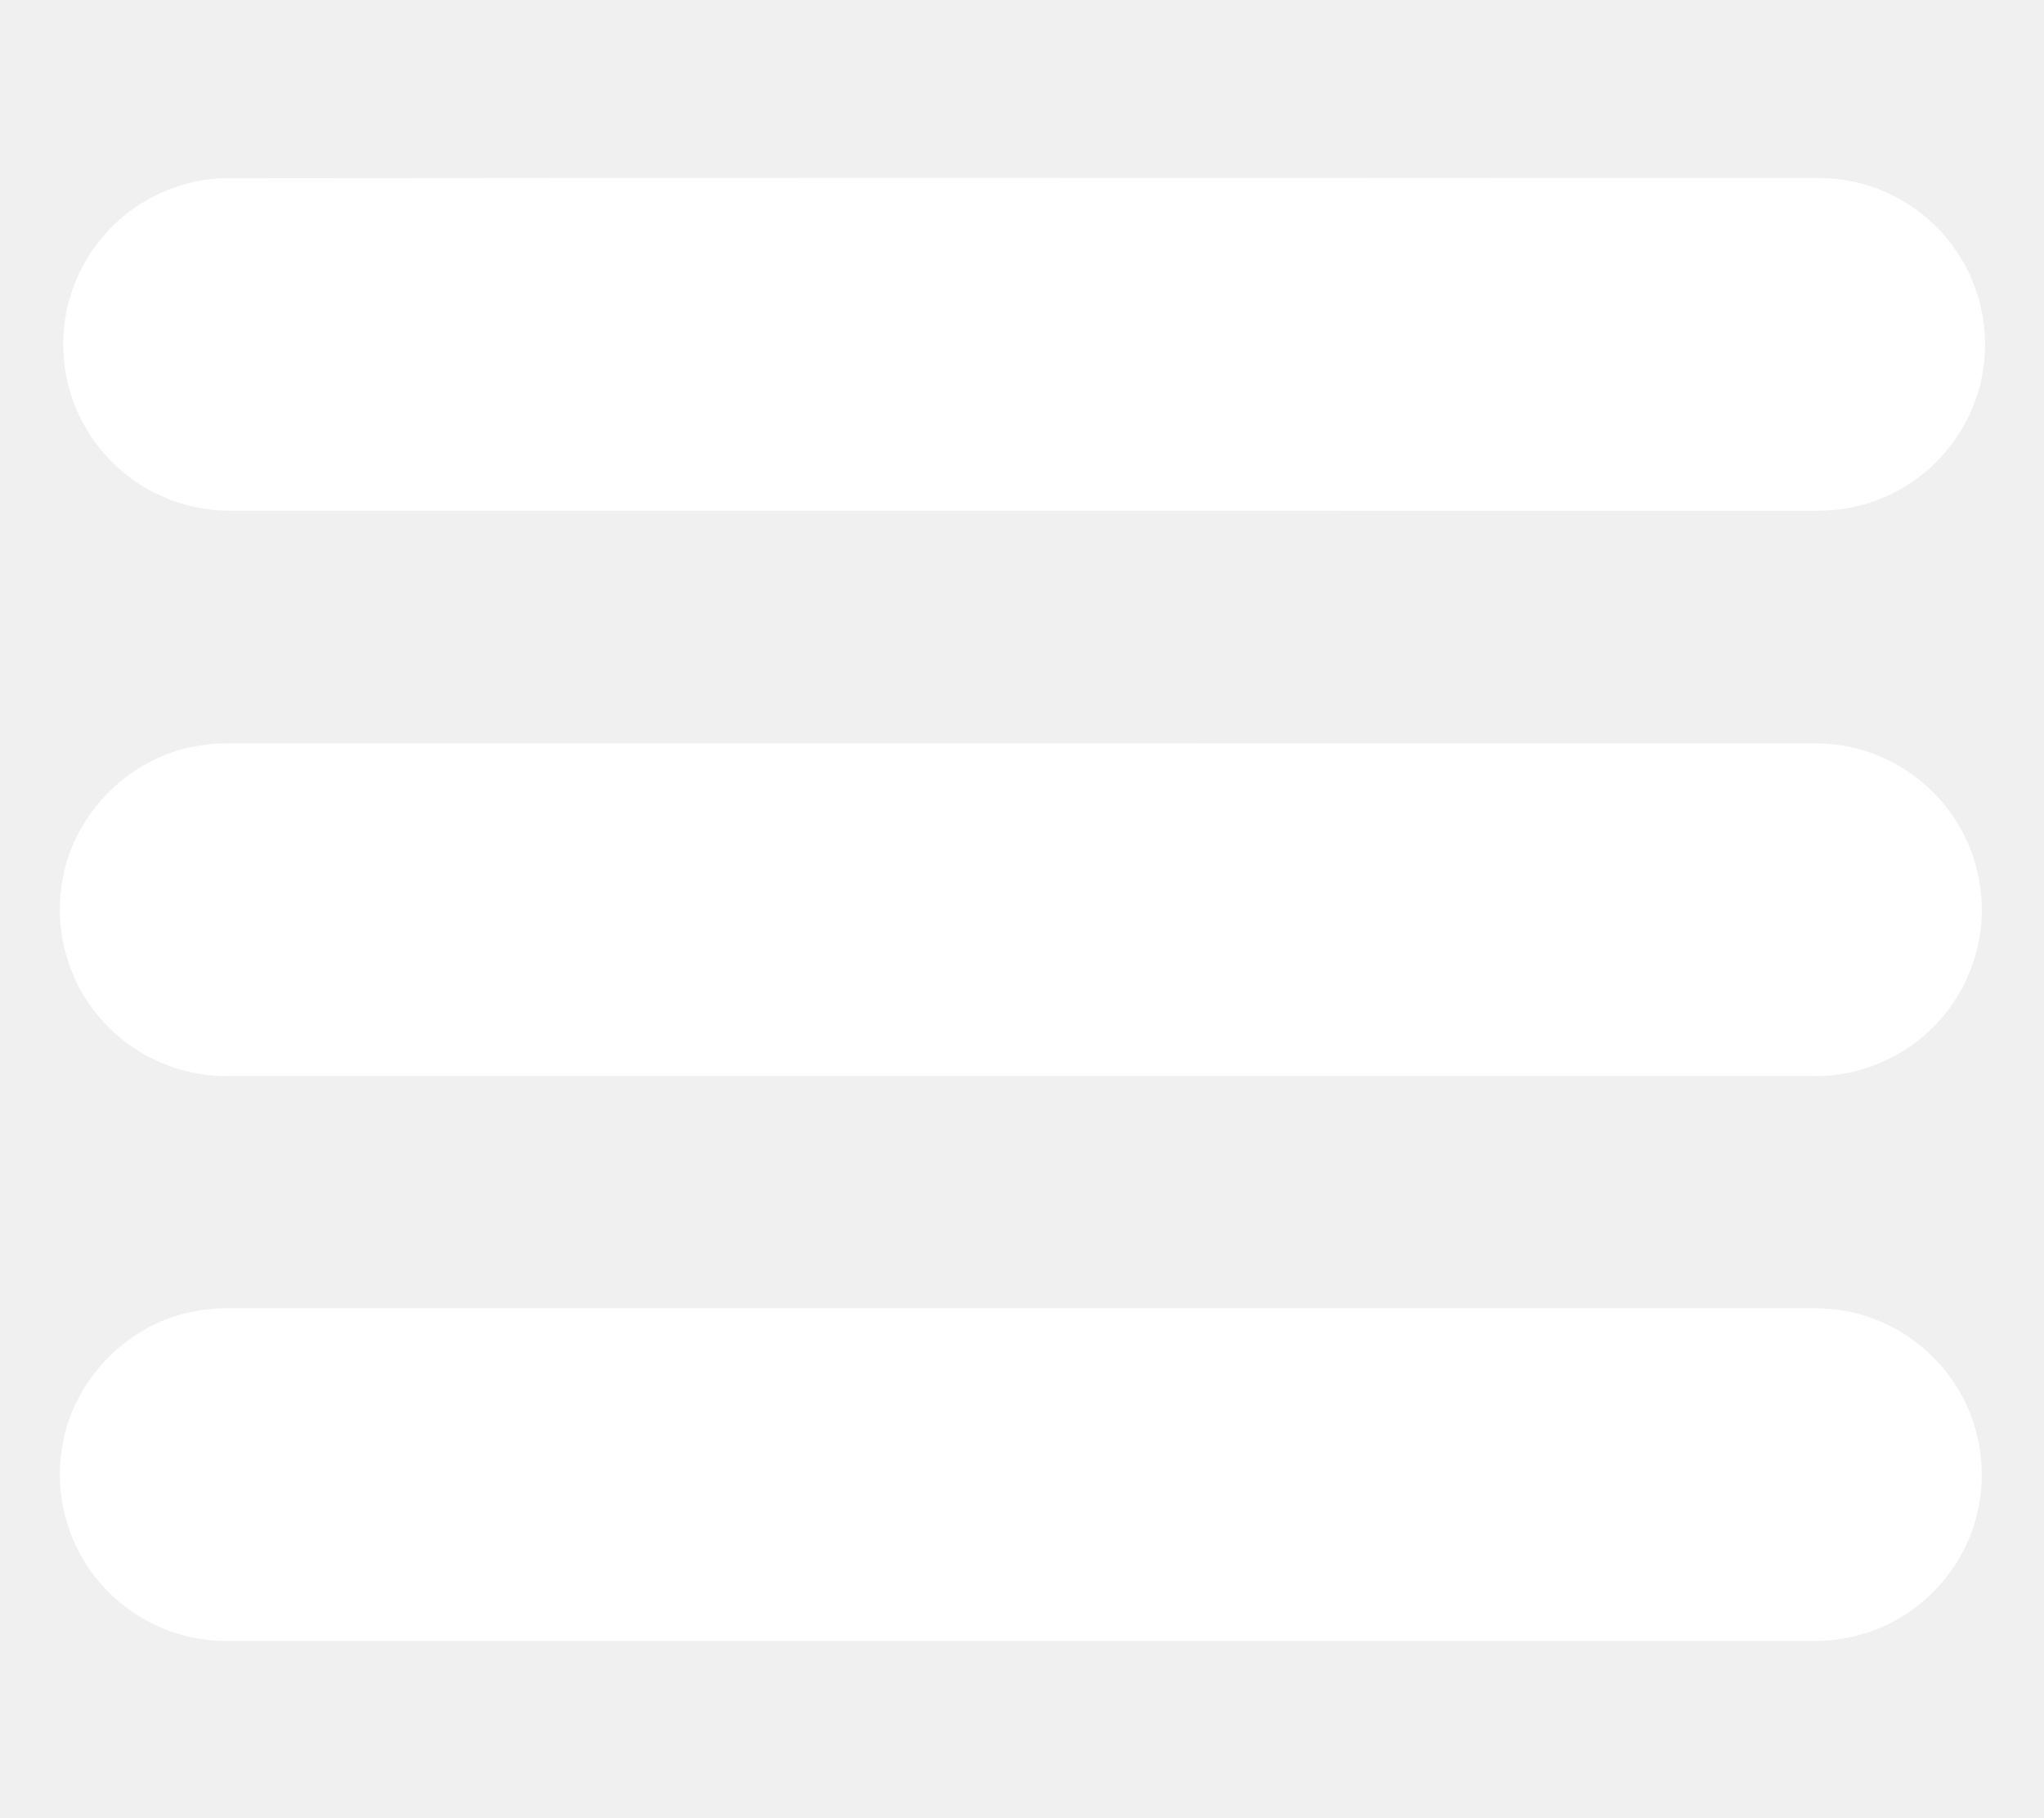
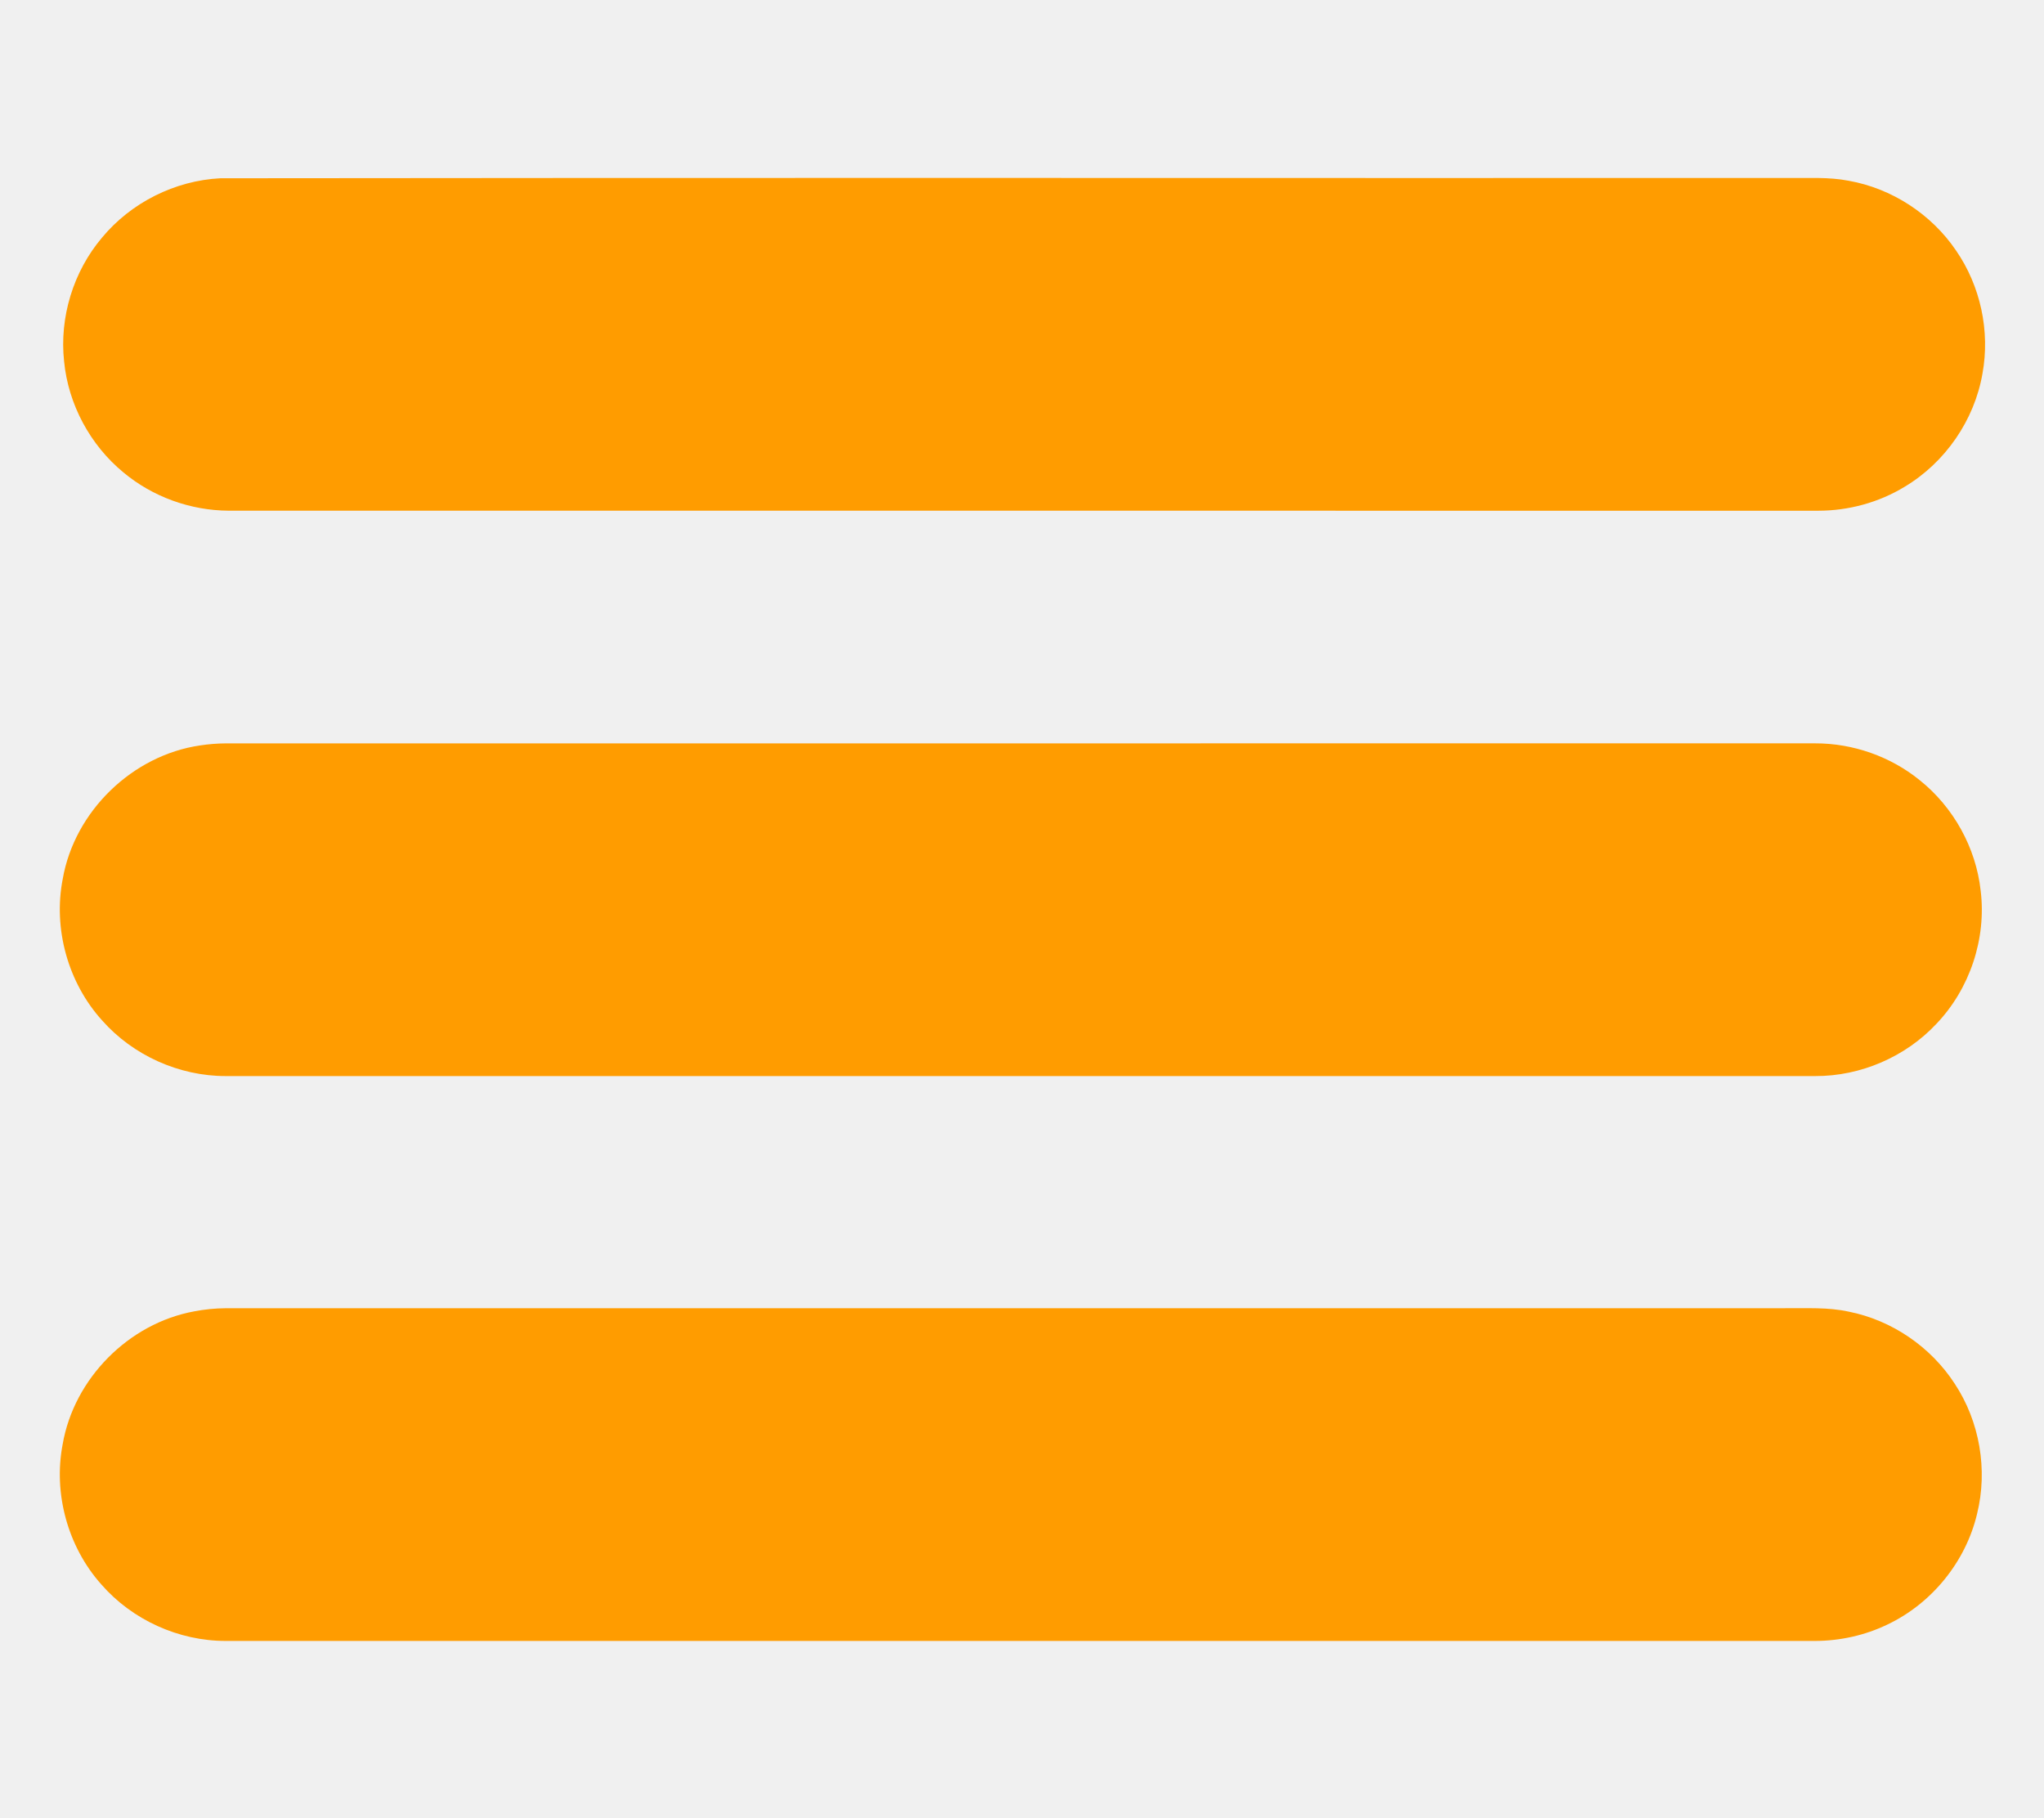
<svg xmlns="http://www.w3.org/2000/svg" width="679pt" height="604pt" viewBox="0 0 679 604" version="1.1">
  <g id="#0060eaff">
</g>
-   <g id="#ffffffff">
-     <path fill="#ffffff" opacity="1.00" d=" M 73.19 59.23 C 246.79 59.01 420.40 59.20 594.01 59.14 C 600.68 59.22 607.43 58.76 614.03 60.04 C 628.41 62.57 641.58 71.14 649.77 83.22 C 657.91 95.00 661.14 110.04 658.56 124.13 C 655.89 139.62 646.18 153.69 632.69 161.74 C 624.11 166.96 614.09 169.68 604.06 169.69 C 428.03 169.69 252.01 169.70 75.98 169.68 C 63.30 169.62 50.69 165.08 40.97 156.94 C 29.93 147.84 22.66 134.30 21.29 120.04 C 19.70 105.39 24.37 90.20 33.89 78.95 C 43.53 67.32 58.10 60.00 73.19 59.23 Z" />
-     <path fill="#ffffff" opacity="1.00" d=" M 66.48 247.67 C 69.29 247.24 72.13 247.01 74.98 246.99 C 250.99 246.98 426.99 246.99 603.00 246.98 C 615.53 246.96 628.02 251.33 637.74 259.24 C 648.93 268.20 656.40 281.66 657.96 295.92 C 659.92 311.90 654.35 328.57 643.23 340.20 C 632.95 351.18 618.05 357.59 603.01 357.53 C 426.99 357.53 250.97 357.54 74.94 357.53 C 59.46 357.53 44.16 350.64 33.92 339.04 C 22.57 326.50 17.60 308.57 20.85 291.98 C 24.78 269.55 43.96 250.94 66.48 247.67 Z" />
-     <path fill="#ffffff" opacity="1.00" d=" M 64.49 435.71 C 67.94 435.04 71.45 434.69 74.97 434.67 C 247.63 434.66 420.30 434.66 592.96 434.66 C 600.04 434.73 607.21 434.27 614.19 435.81 C 628.47 438.66 641.39 447.50 649.32 459.71 C 657.65 472.29 660.39 488.37 656.76 503.01 C 652.99 518.93 641.69 532.80 626.92 539.79 C 619.48 543.37 611.23 545.18 602.99 545.21 C 427.00 545.21 251.02 545.22 75.04 545.21 C 59.38 545.24 43.91 538.22 33.64 526.41 C 22.52 513.93 17.66 496.24 20.82 479.84 C 24.58 458.04 42.73 439.70 64.49 435.71 Z" />
+   <g id="#FF9C00">
+     <path fill="#FF9C00" opacity="1.00" d=" M 73.19 59.23 C 246.79 59.01 420.40 59.20 594.01 59.14 C 600.68 59.22 607.43 58.76 614.03 60.04 C 628.41 62.57 641.58 71.14 649.77 83.22 C 657.91 95.00 661.14 110.04 658.56 124.13 C 655.89 139.62 646.18 153.69 632.69 161.74 C 624.11 166.96 614.09 169.68 604.06 169.69 C 428.03 169.69 252.01 169.70 75.98 169.68 C 63.30 169.62 50.69 165.08 40.97 156.94 C 29.93 147.84 22.66 134.30 21.29 120.04 C 19.70 105.39 24.37 90.20 33.89 78.95 C 43.53 67.32 58.10 60.00 73.19 59.23 Z" />
+     <path fill="#FF9C00" opacity="1.00" d=" M 66.48 247.67 C 69.29 247.24 72.13 247.01 74.98 246.99 C 250.99 246.98 426.99 246.99 603.00 246.98 C 615.53 246.96 628.02 251.33 637.74 259.24 C 648.93 268.20 656.40 281.66 657.96 295.92 C 659.92 311.90 654.35 328.57 643.23 340.20 C 632.95 351.18 618.05 357.59 603.01 357.53 C 426.99 357.53 250.97 357.54 74.94 357.53 C 59.46 357.53 44.16 350.64 33.92 339.04 C 22.57 326.50 17.60 308.57 20.85 291.98 C 24.78 269.55 43.96 250.94 66.48 247.67 Z" />
+     <path fill="#FF9C00" opacity="1.00" d=" M 64.49 435.71 C 67.94 435.04 71.45 434.69 74.97 434.67 C 247.63 434.66 420.30 434.66 592.96 434.66 C 600.04 434.73 607.21 434.27 614.19 435.81 C 628.47 438.66 641.39 447.50 649.32 459.71 C 657.65 472.29 660.39 488.37 656.76 503.01 C 652.99 518.93 641.69 532.80 626.92 539.79 C 619.48 543.37 611.23 545.18 602.99 545.21 C 427.00 545.21 251.02 545.22 75.04 545.21 C 59.38 545.24 43.91 538.22 33.64 526.41 C 22.52 513.93 17.66 496.24 20.82 479.84 C 24.58 458.04 42.73 439.70 64.49 435.71 Z" />
  </g>
</svg>
